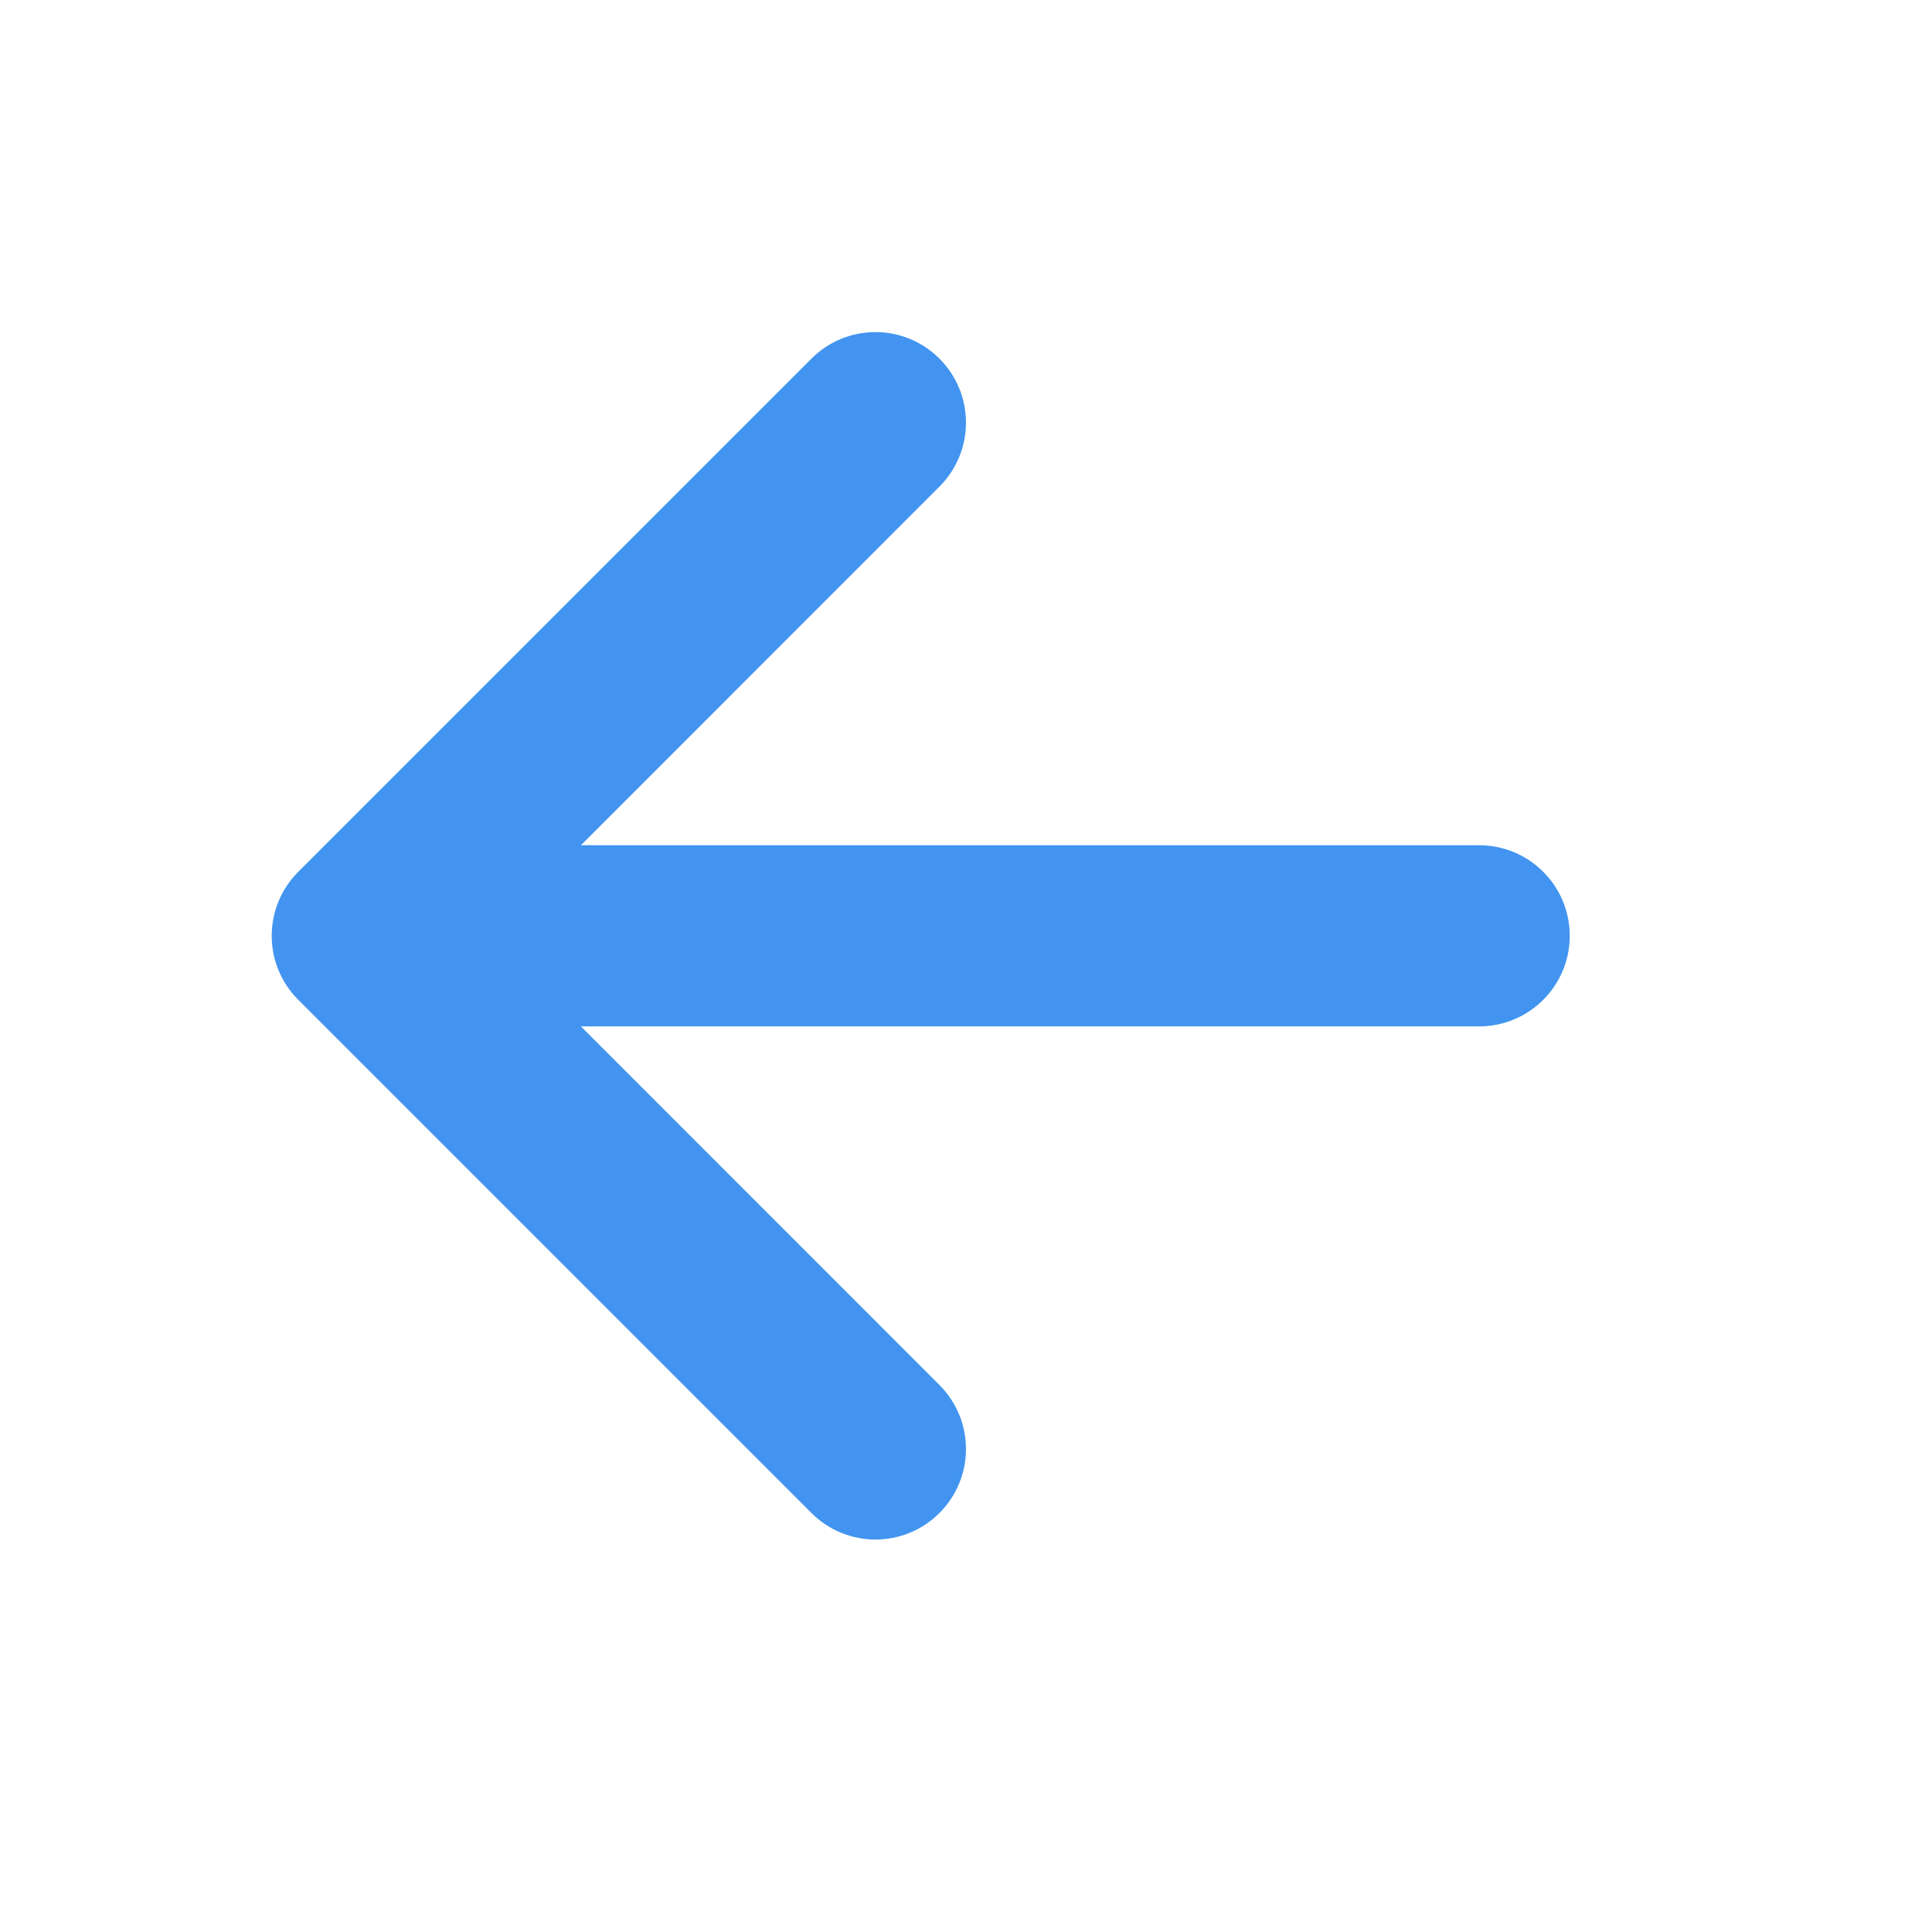
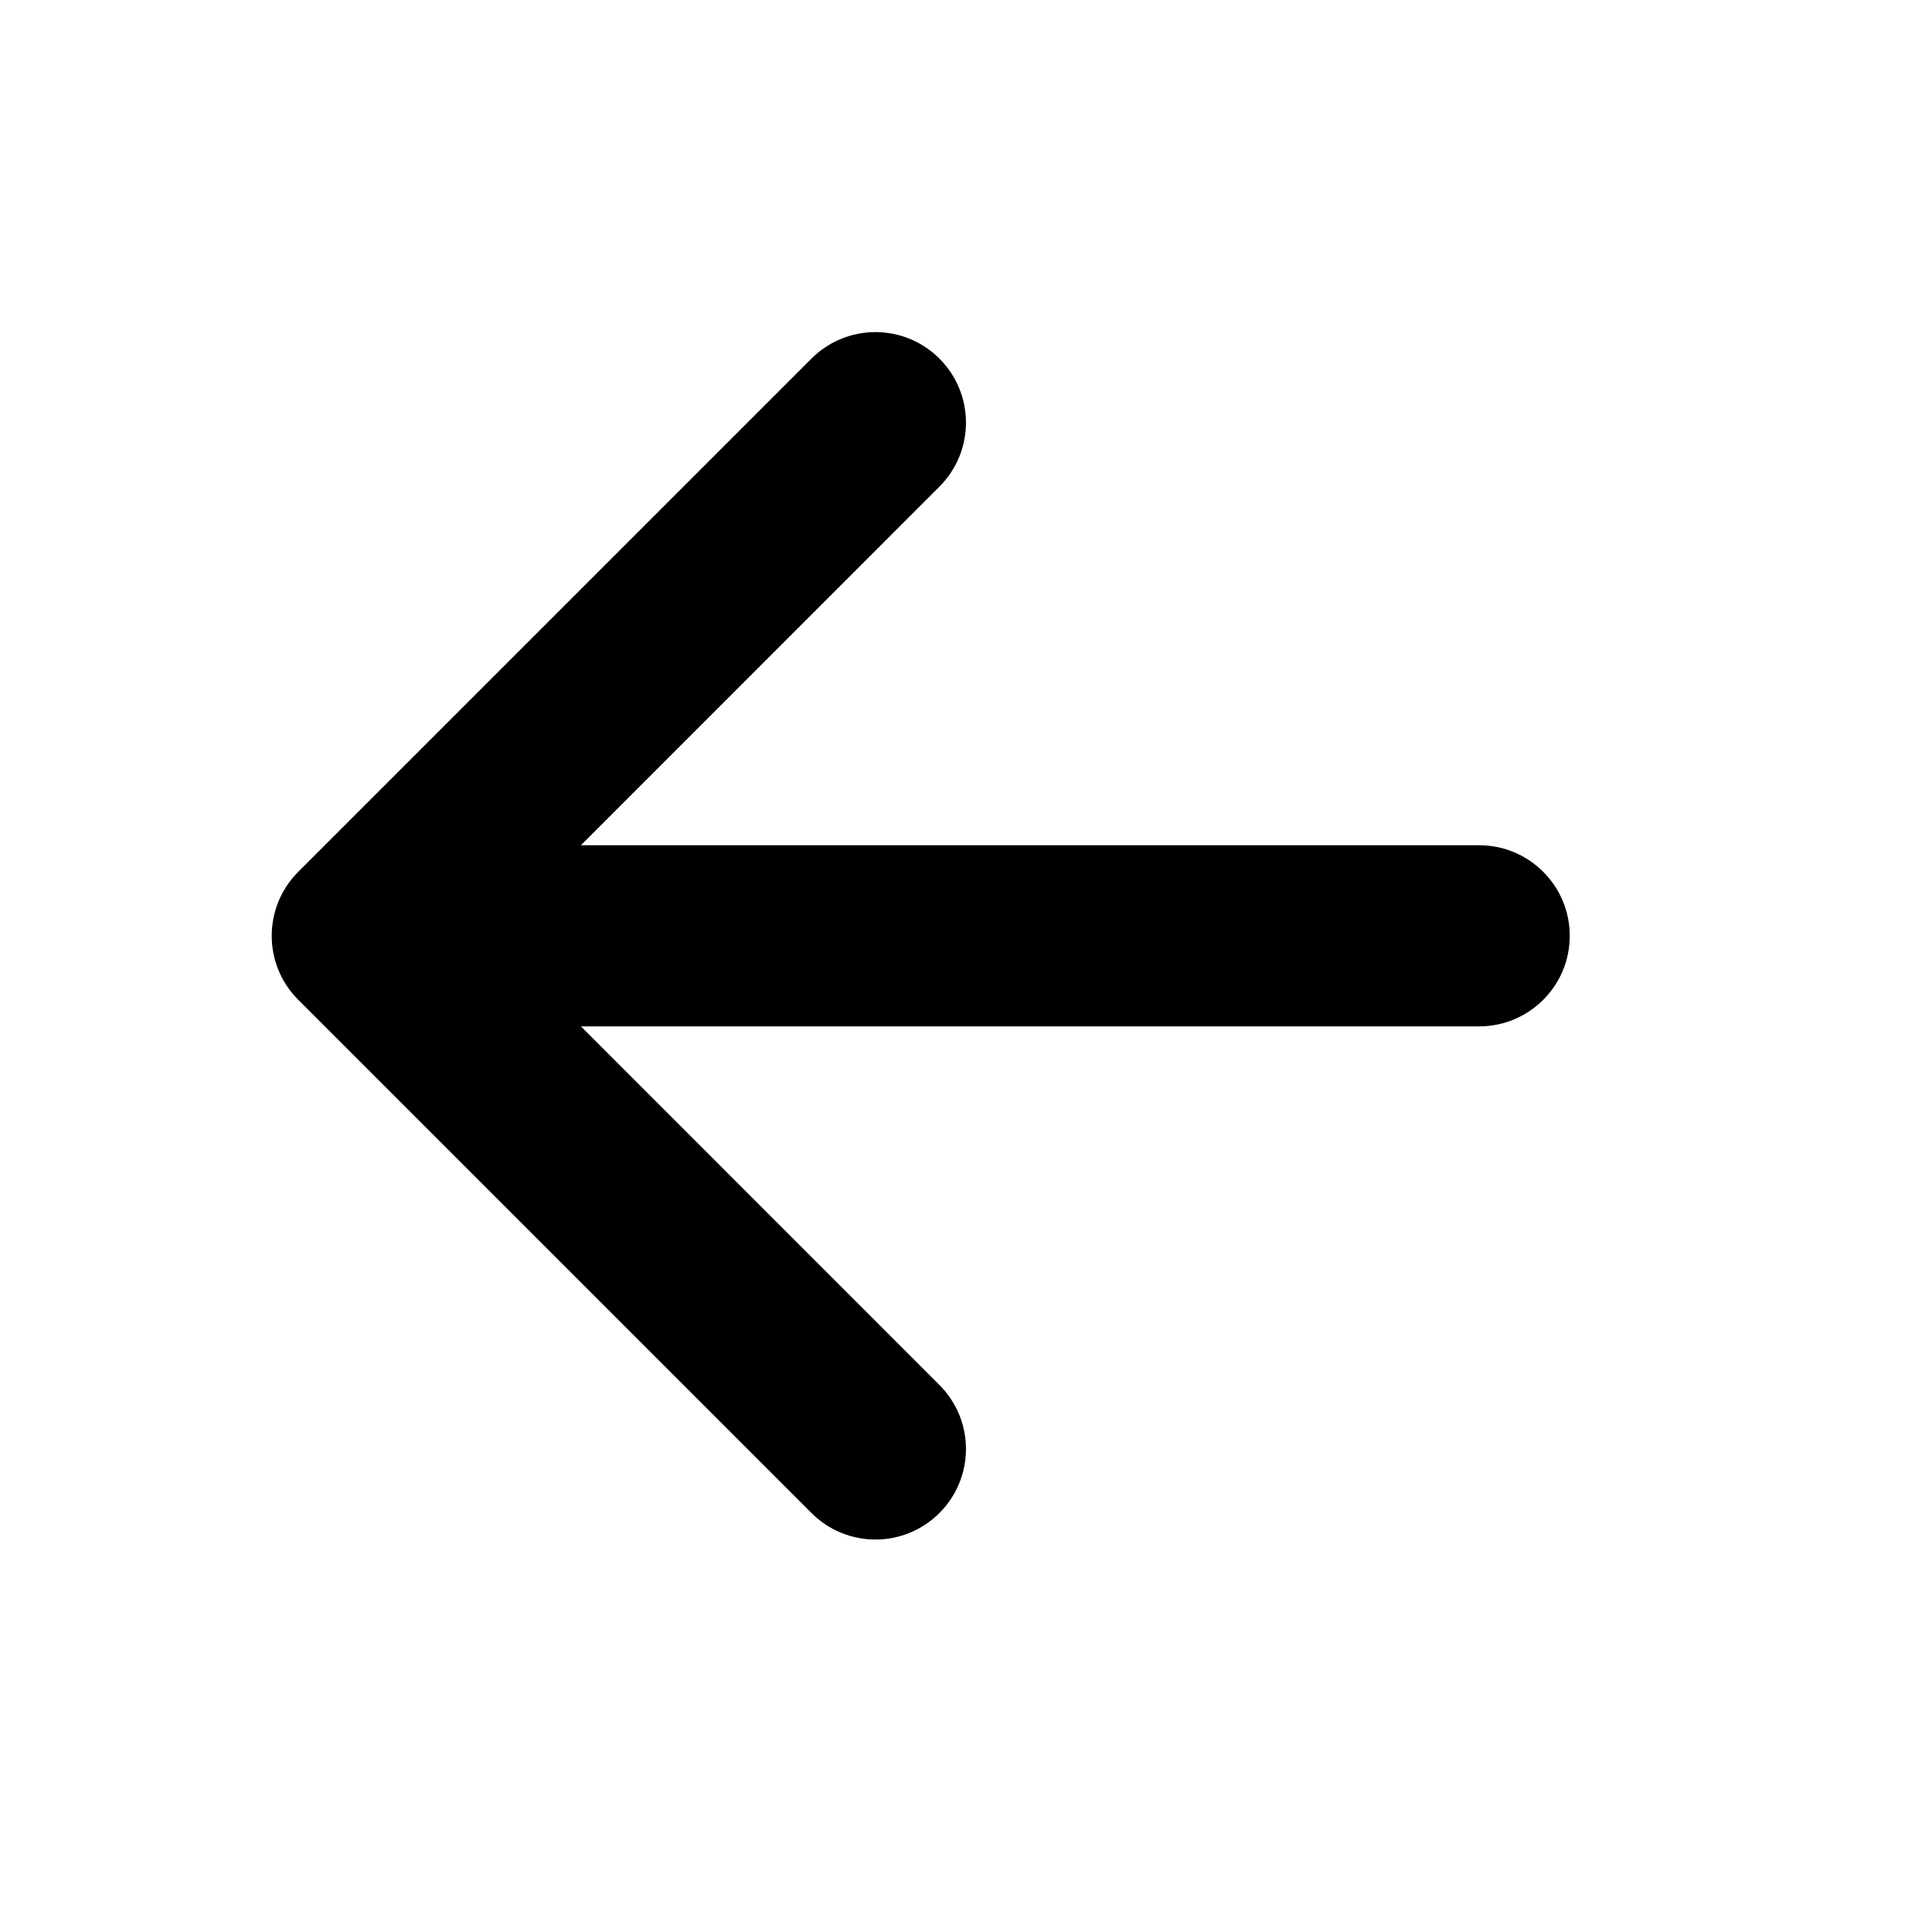
- <svg xmlns="http://www.w3.org/2000/svg" width="16" height="16" viewBox="0 0 16 16" fill="none">
-   <path fill-rule="evenodd" clip-rule="evenodd" d="M7.78 12.53C7.487 12.823 7.013 12.823 6.72 12.53L2.47 8.28C2.177 7.987 2.177 7.513 2.47 7.22L6.72 2.97C7.013 2.677 7.487 2.677 7.78 2.97C8.073 3.263 8.073 3.737 7.78 4.03L4.811 7L12.25 7C12.664 7 13 7.336 13 7.75C13 8.164 12.664 8.5 12.25 8.5H4.811L7.78 11.47C8.073 11.763 8.073 12.237 7.78 12.53Z" fill="#4294F0" />
+ <svg xmlns="http://www.w3.org/2000/svg" width="16" height="16" viewBox="0 0 16 16">
+   <path fill-rule="evenodd" clip-rule="evenodd" d="M7.78 12.53C7.487 12.823 7.013 12.823 6.72 12.53L2.47 8.28C2.177 7.987 2.177 7.513 2.47 7.22L6.72 2.97C7.013 2.677 7.487 2.677 7.78 2.97C8.073 3.263 8.073 3.737 7.78 4.03L4.811 7L12.25 7C12.664 7 13 7.336 13 7.75C13 8.164 12.664 8.5 12.25 8.5H4.811L7.78 11.47C8.073 11.763 8.073 12.237 7.78 12.53Z" />
</svg>
